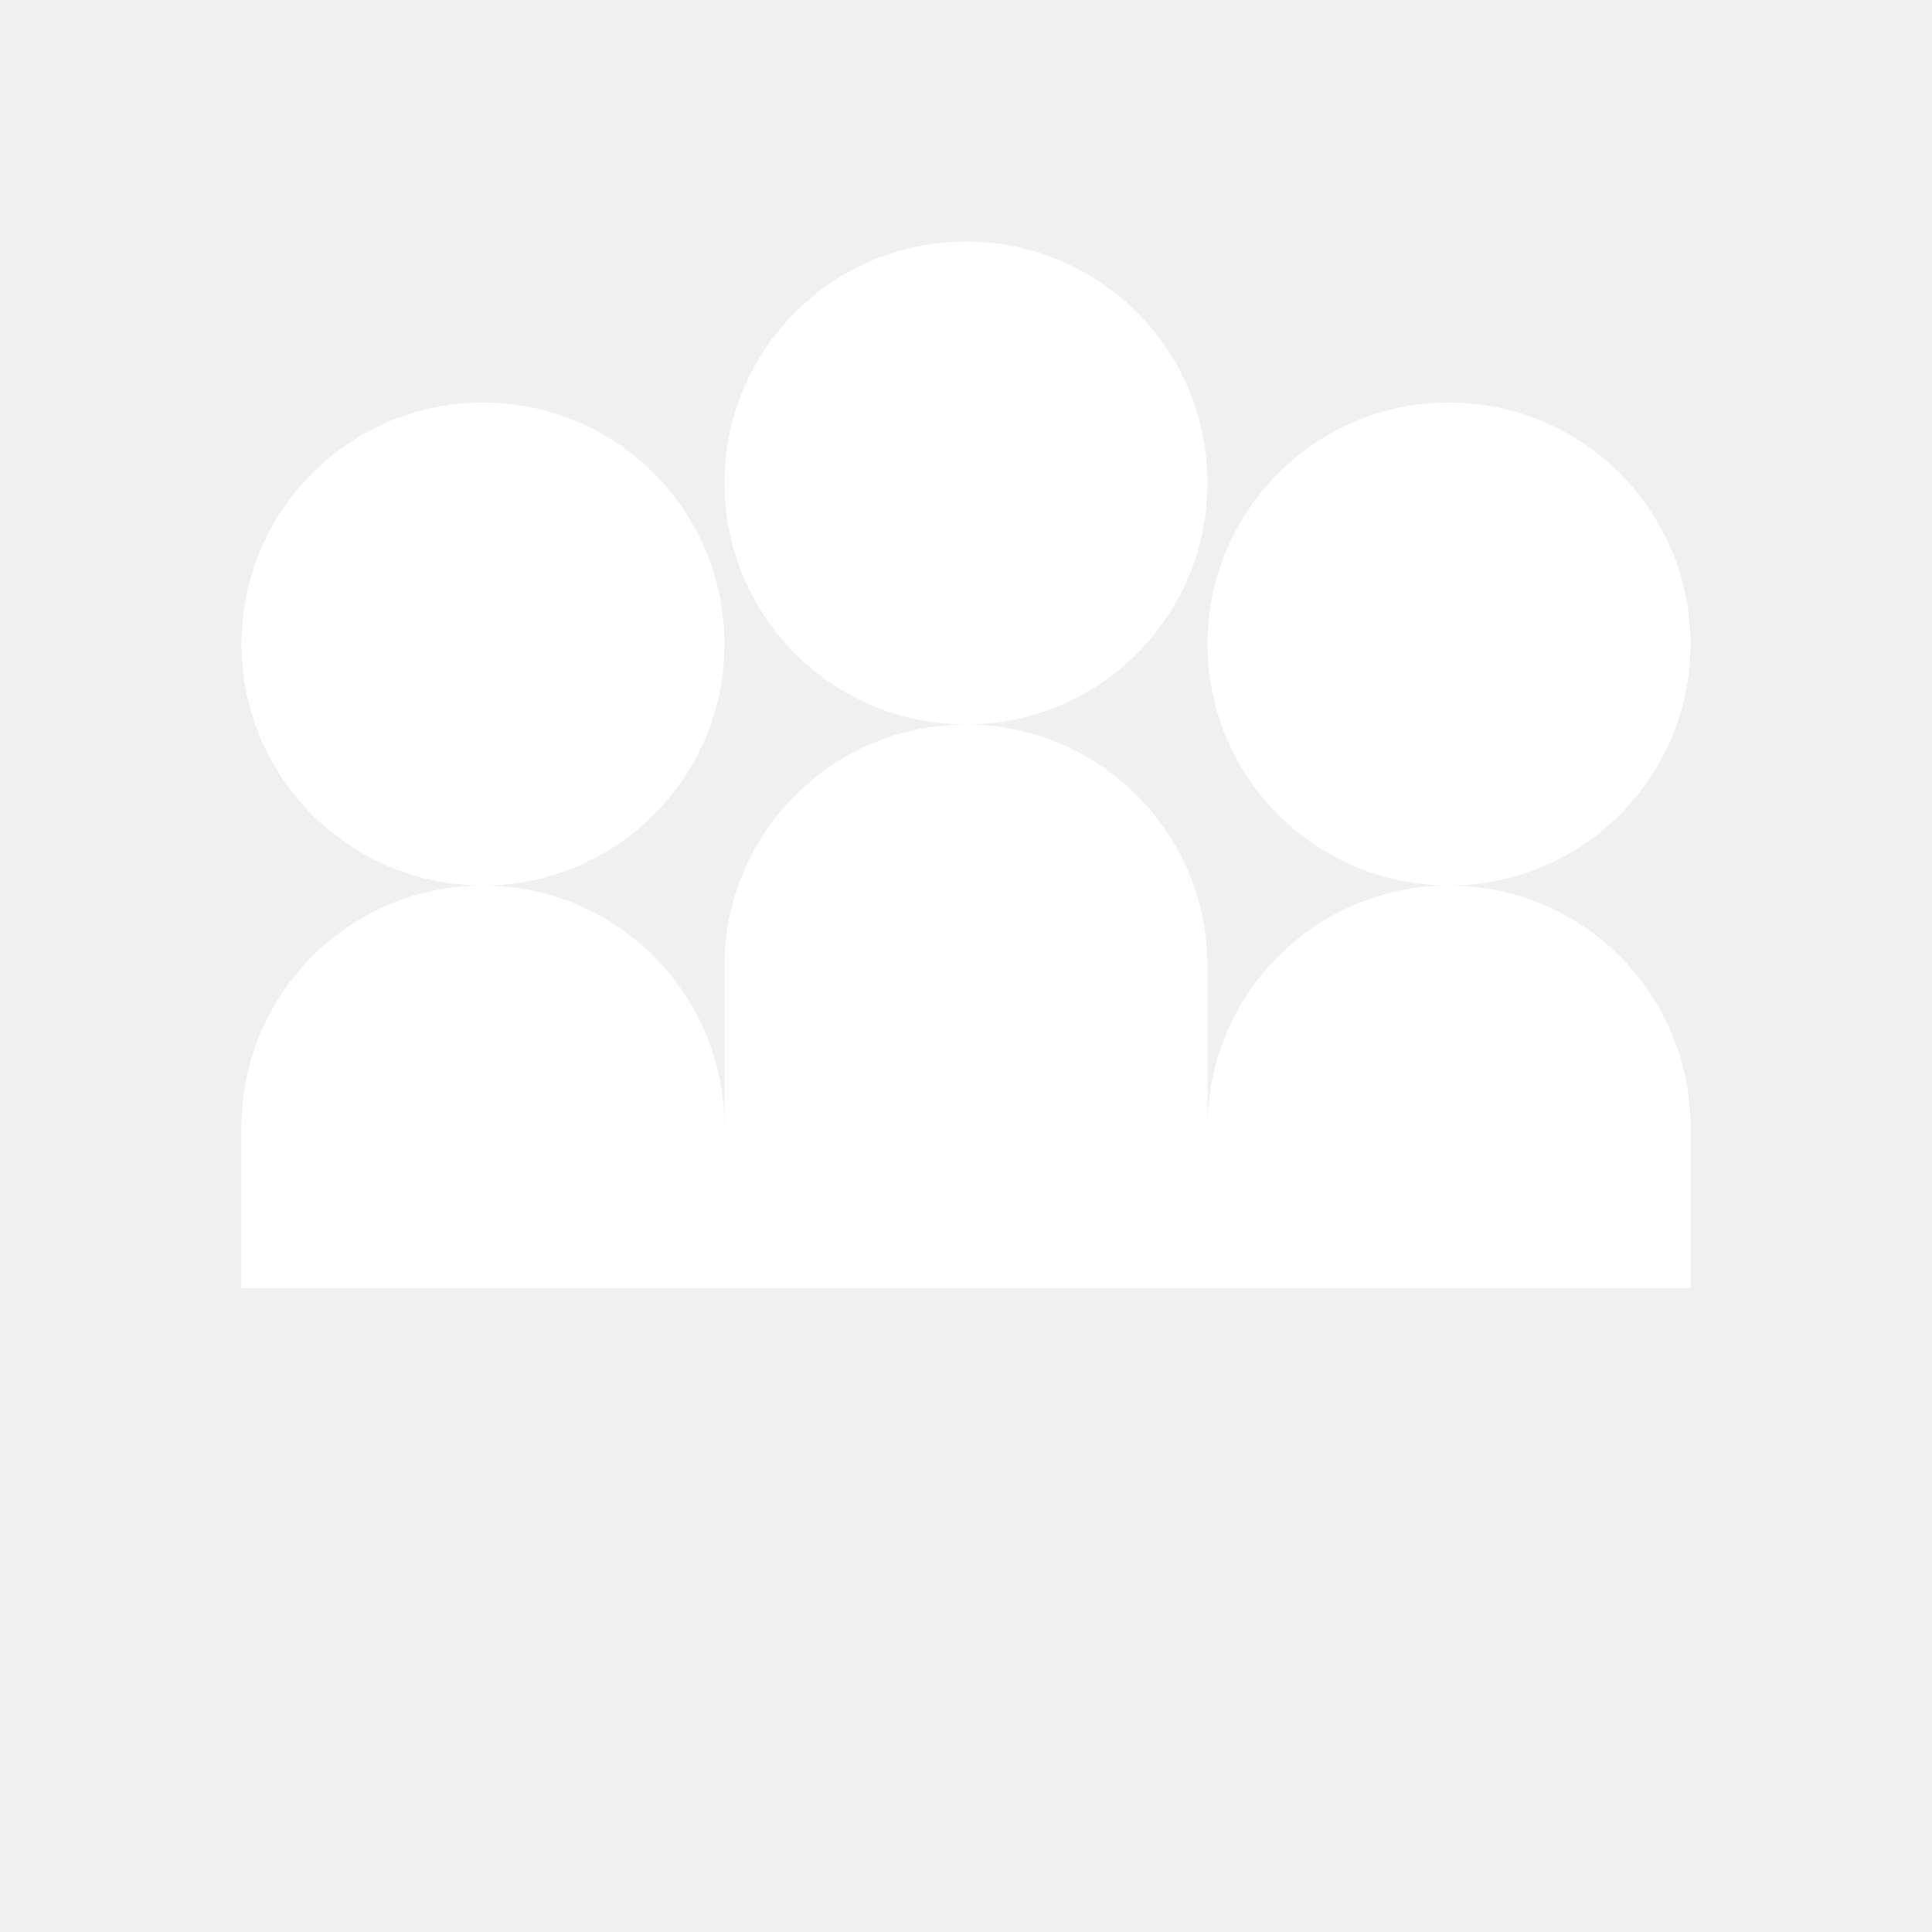
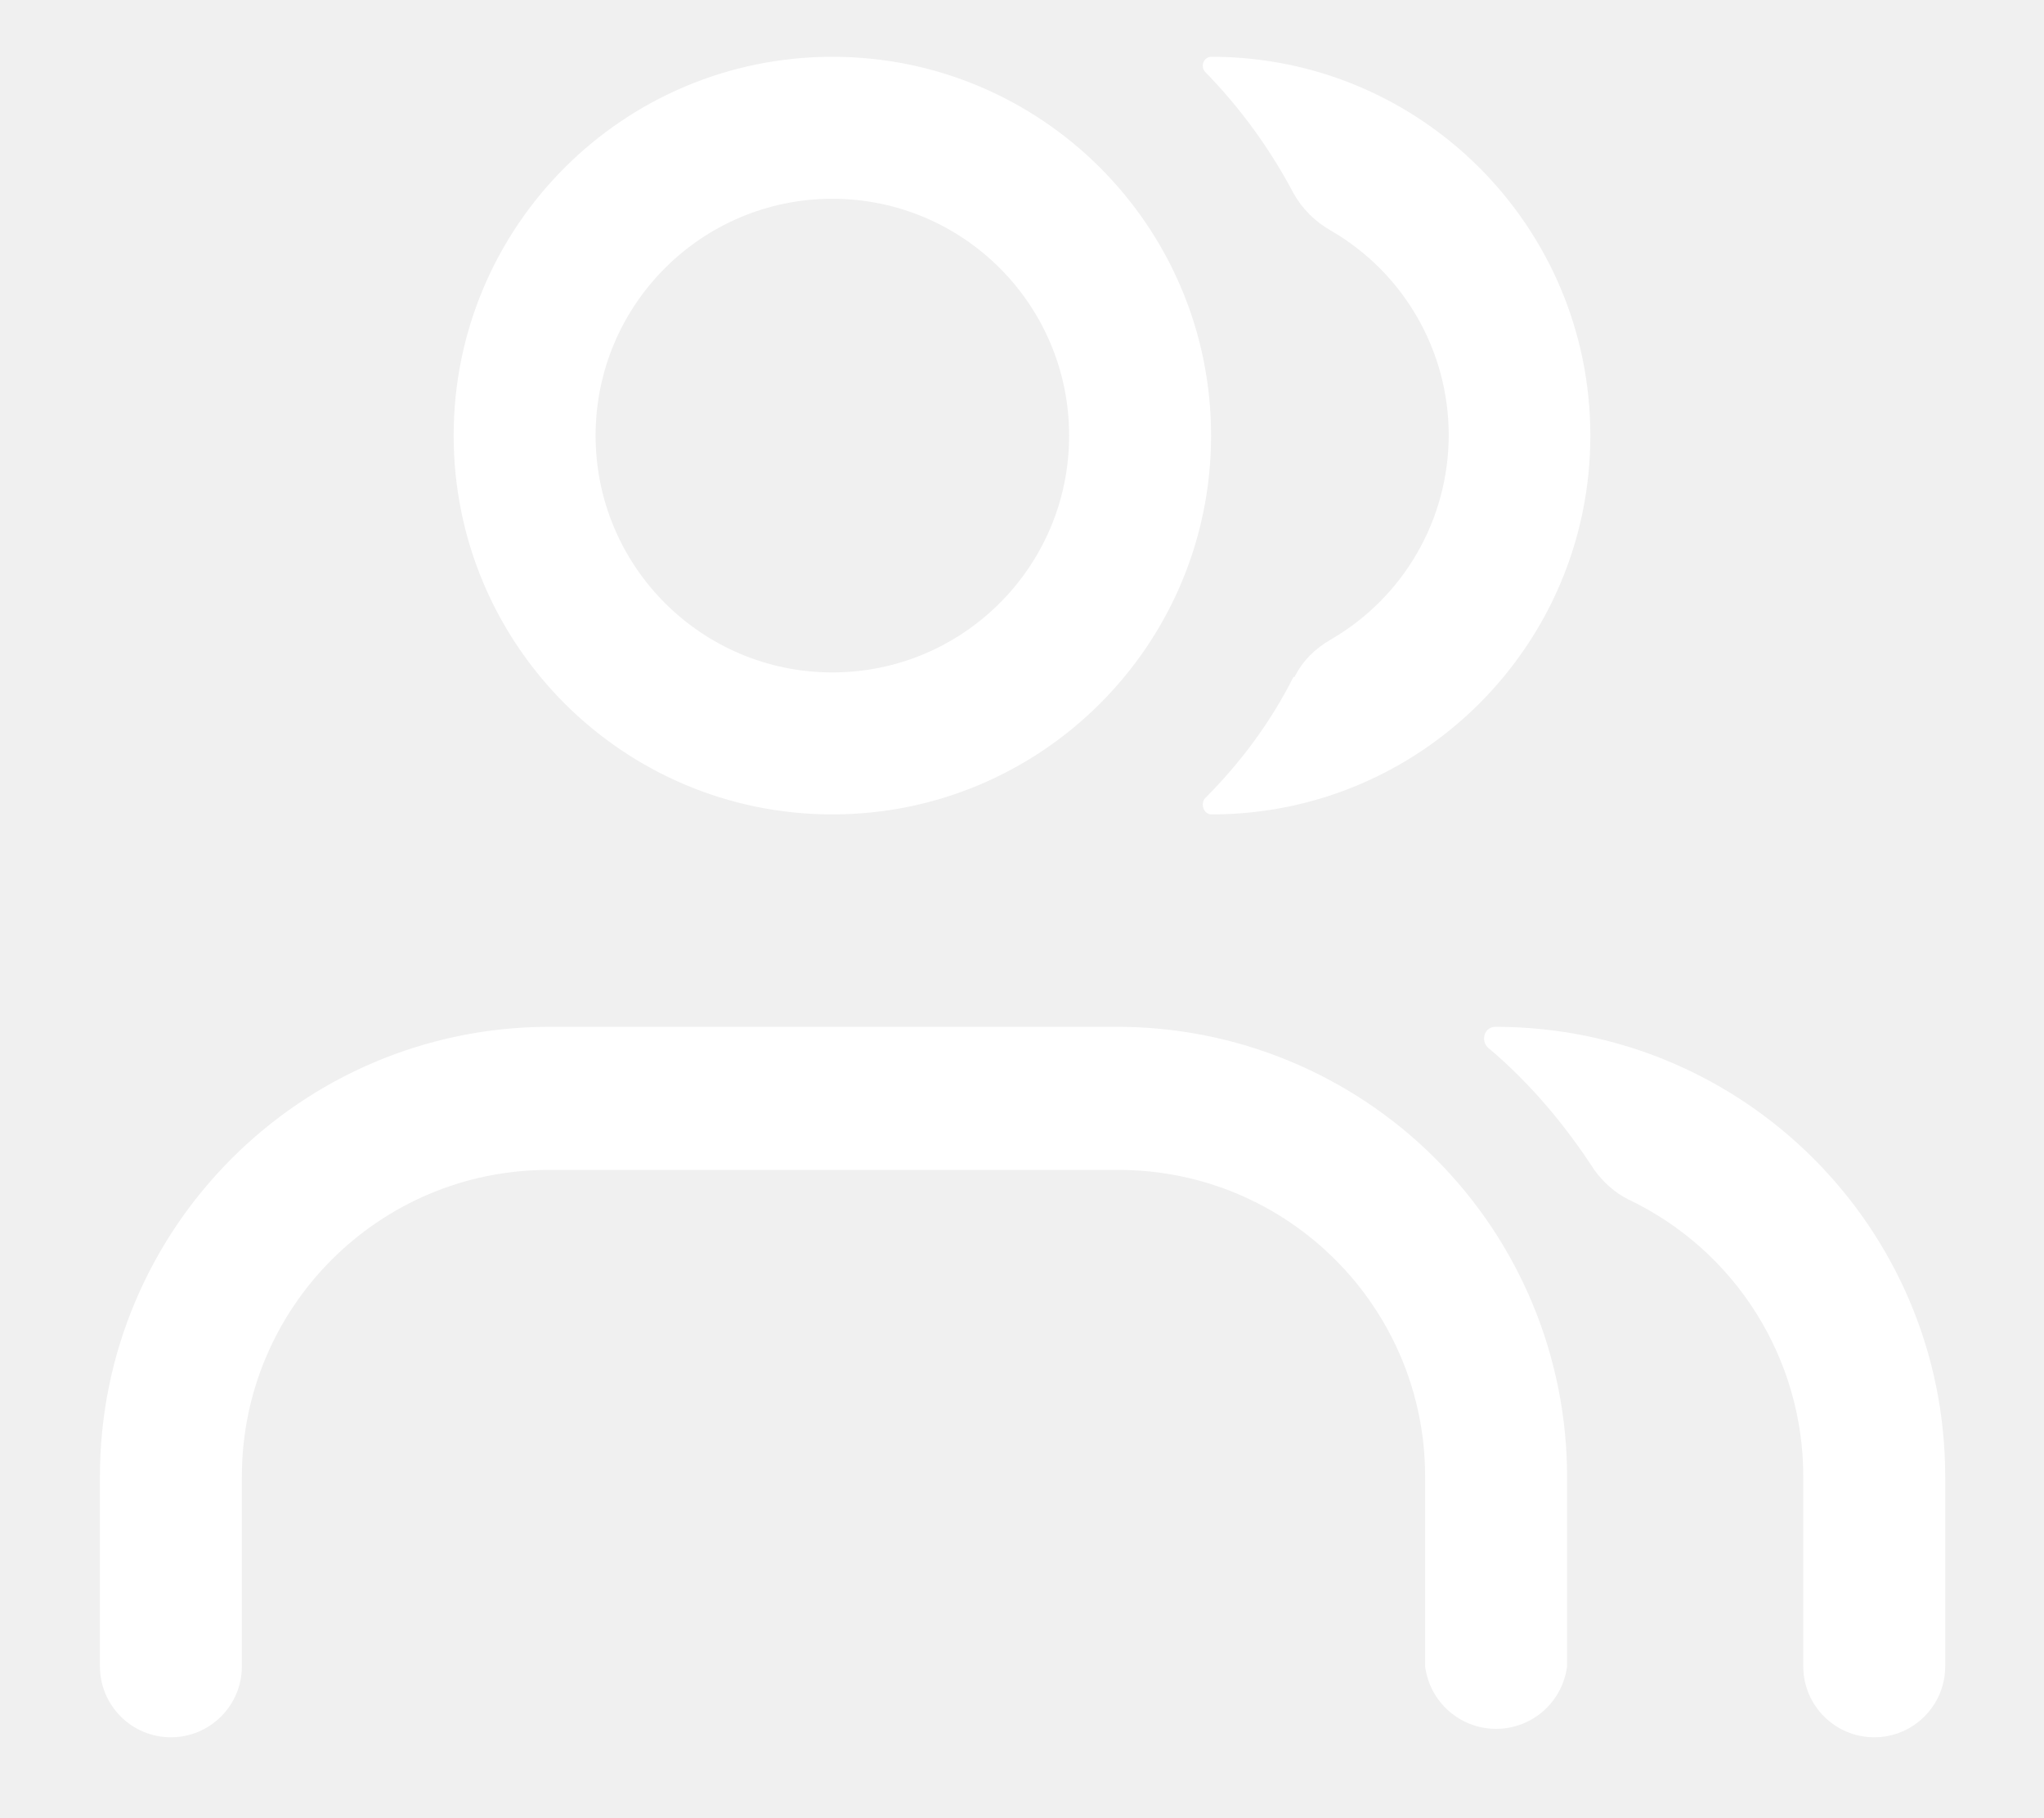
- <svg xmlns="http://www.w3.org/2000/svg" viewBox="0 0 24 24" fill="none" style="vertical-align:middle;">
-   <circle cx="6" cy="8" r="3" fill="#ffffff" />
-   <path d="M3 14c0-1.656 1.344-3 3-3s3 1.344 3 3v2H3v-2z" fill="#ffffff" />
-   <circle cx="12" cy="6" r="3" fill="#ffffff" />
-   <path d="M9 12c0-1.656 1.344-3 3-3s3 1.344 3 3v4H9v-4z" fill="#ffffff" />
-   <circle cx="18" cy="8" r="3" fill="#ffffff" />
-   <path d="M15 14c0-1.656 1.344-3 3-3s3 1.344 3 3v2h-6v-2z" fill="#ffffff" />
+ <svg xmlns="http://www.w3.org/2000/svg" viewBox="0 0 18 16" data-testid="icon" class="FeatureBox_icon__y8g0c" fill="#ffffff">
+   <path d="M14.04 10.3c.08.11.18.2.3.26A2.7 2.7 0 0 1 15.88 13v1.67a.62.62 0 1 0 1.25 0V13a3.96 3.96 0 0 0-3.96-3.96c-.1 0-.13.12-.07.18.37.31.68.68.94 1.08" />
+   <path fill-rule="evenodd" d="M4.83 10.3a2.7 2.7 0 0 0-2.7 2.7v1.67a.62.62 0 1 1-1.25 0V13a3.96 3.96 0 0 1 3.95-3.96h5A3.96 3.96 0 0 1 13.8 13v1.67a.63.63 0 0 1-1.25 0V13a2.7 2.7 0 0 0-2.7-2.7h-5Z" clip-rule="evenodd" />
+   <path d="M11.4 5.96c.07-.14.18-.25.32-.33a2.08 2.08 0 0 0 0-3.6.86.86 0 0 1-.33-.33 4.6 4.6 0 0 0-.78-1.07c-.04-.05-.01-.13.06-.13a3.33 3.33 0 0 1 0 6.67c-.07 0-.1-.09-.06-.14.31-.31.58-.67.78-1.07Z" />
+   <path fill-rule="evenodd" d="M7.33 5.92a2.08 2.08 0 1 0 0-4.17 2.08 2.08 0 0 0 0 4.17m0 1.25a3.33 3.33 0 1 0 0-6.67 3.33 3.33 0 0 0 0 6.67" clip-rule="evenodd" />
</svg>
